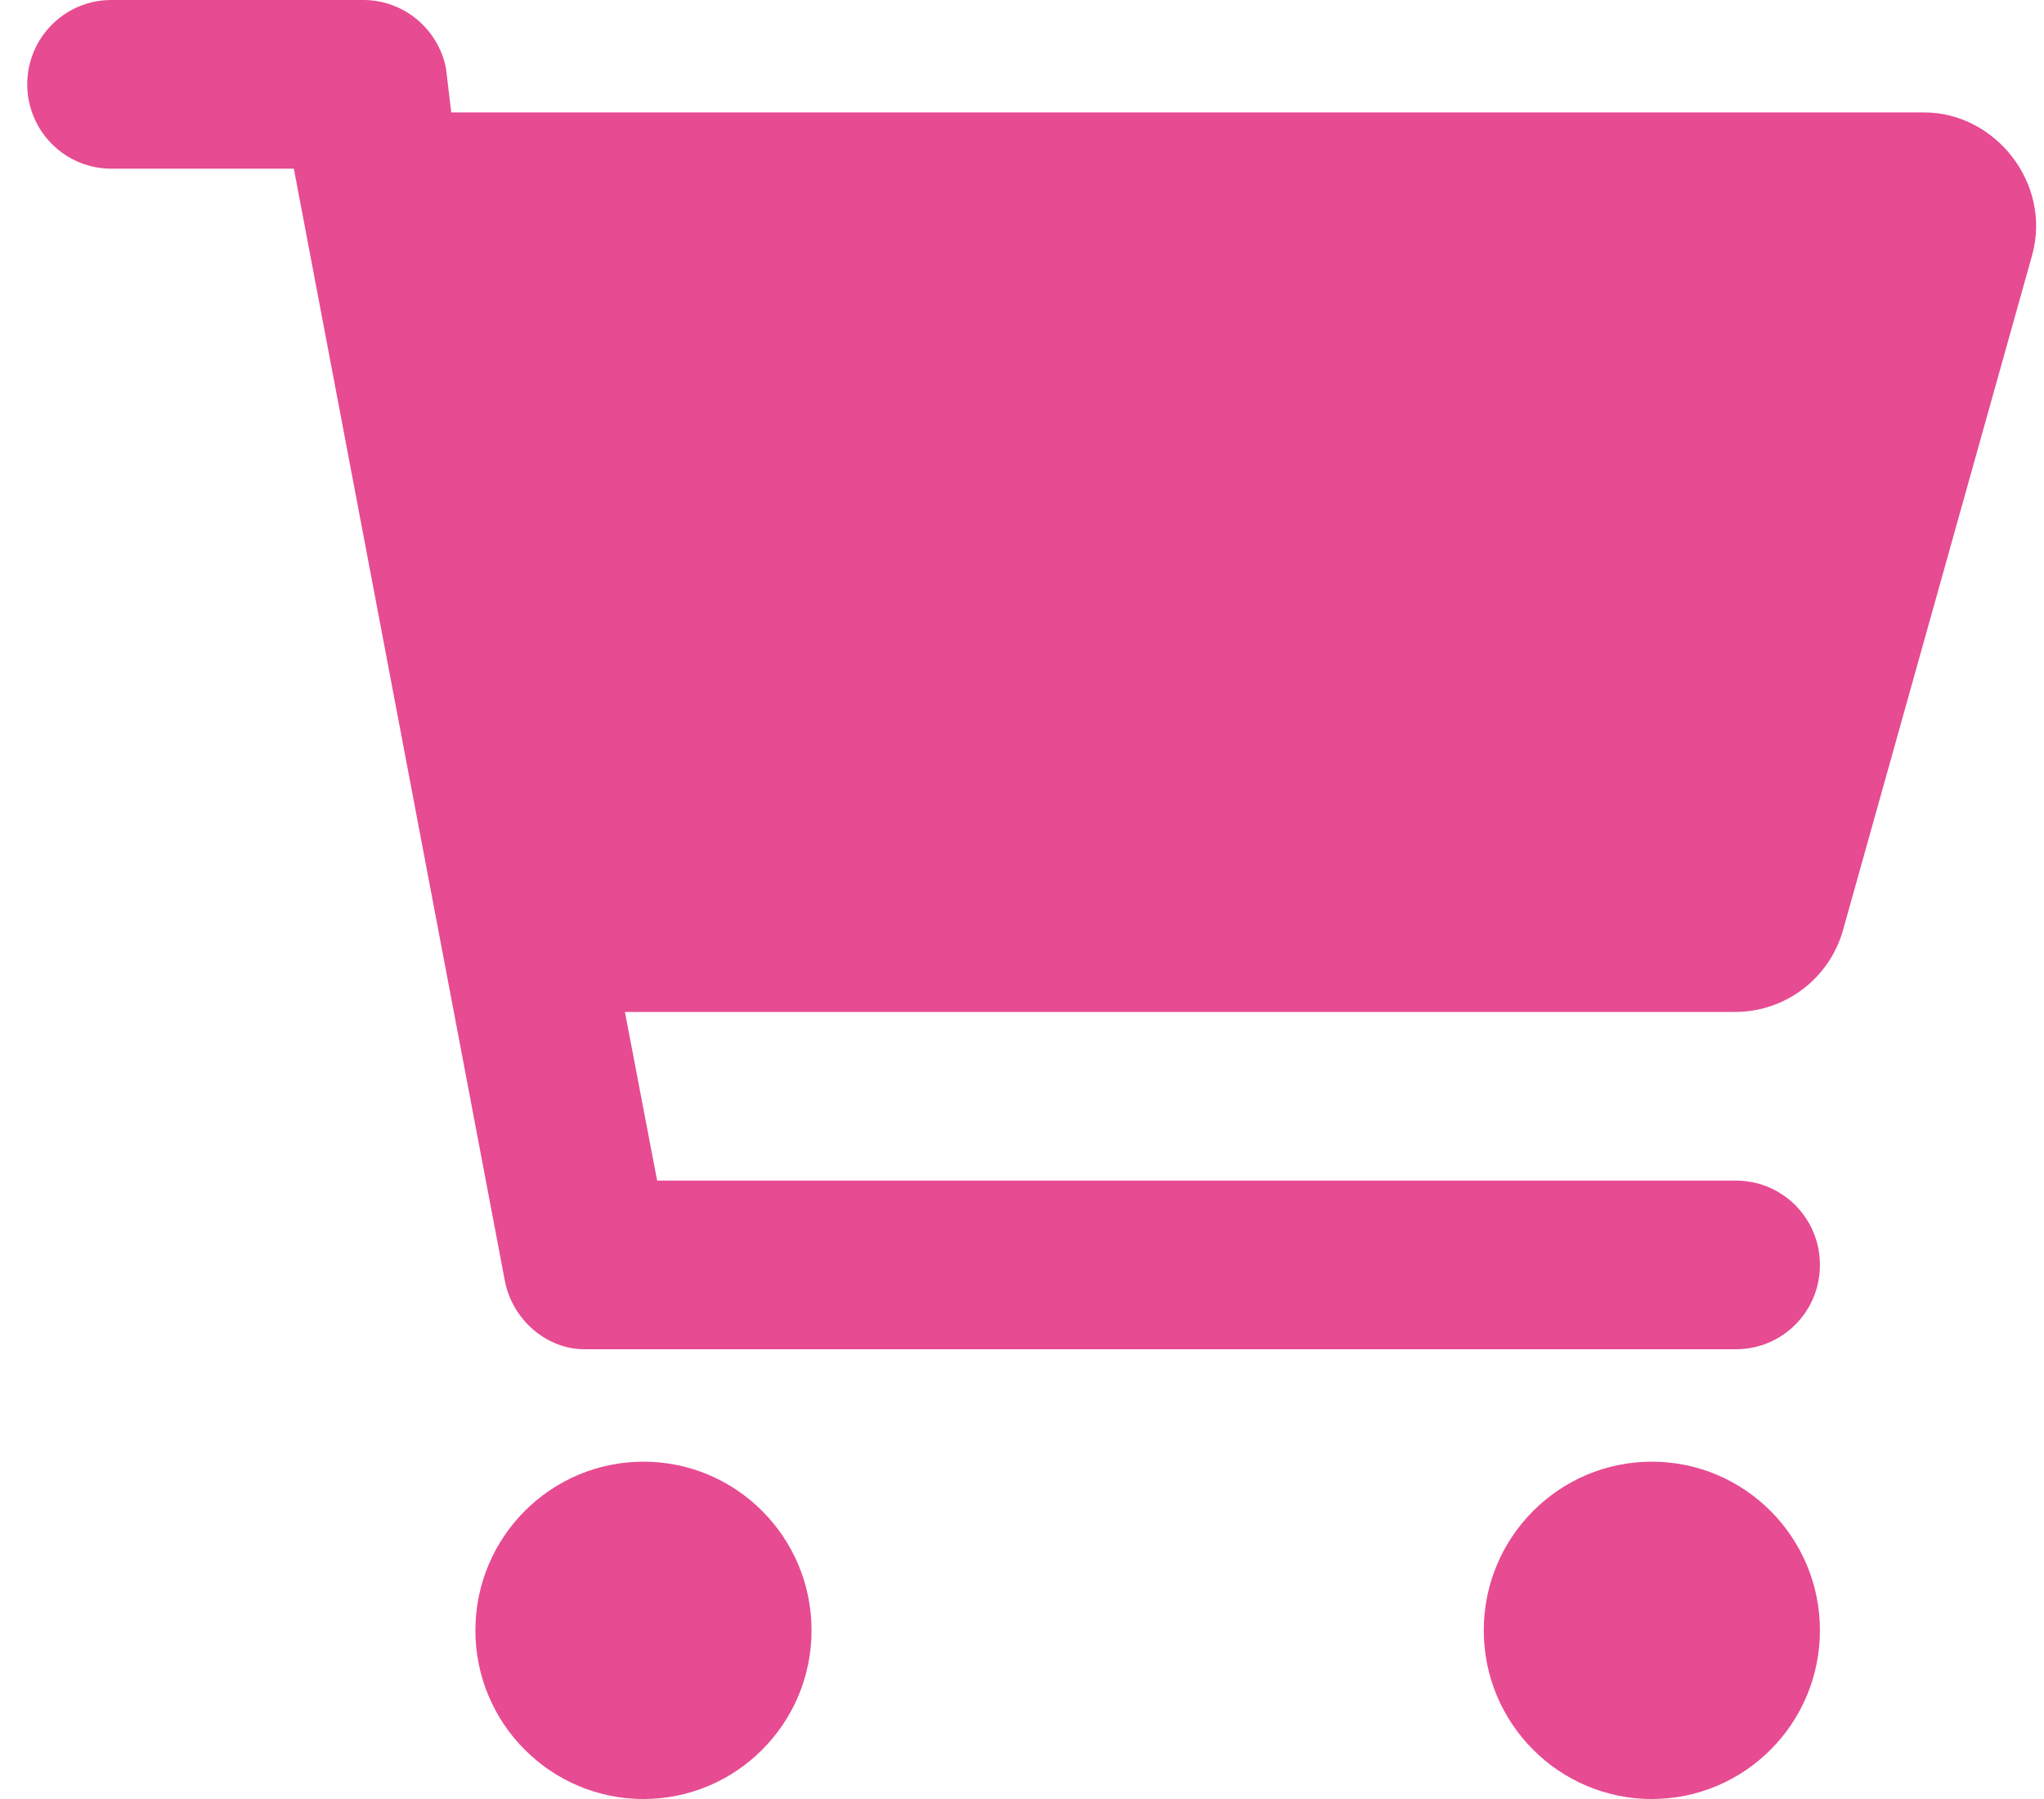
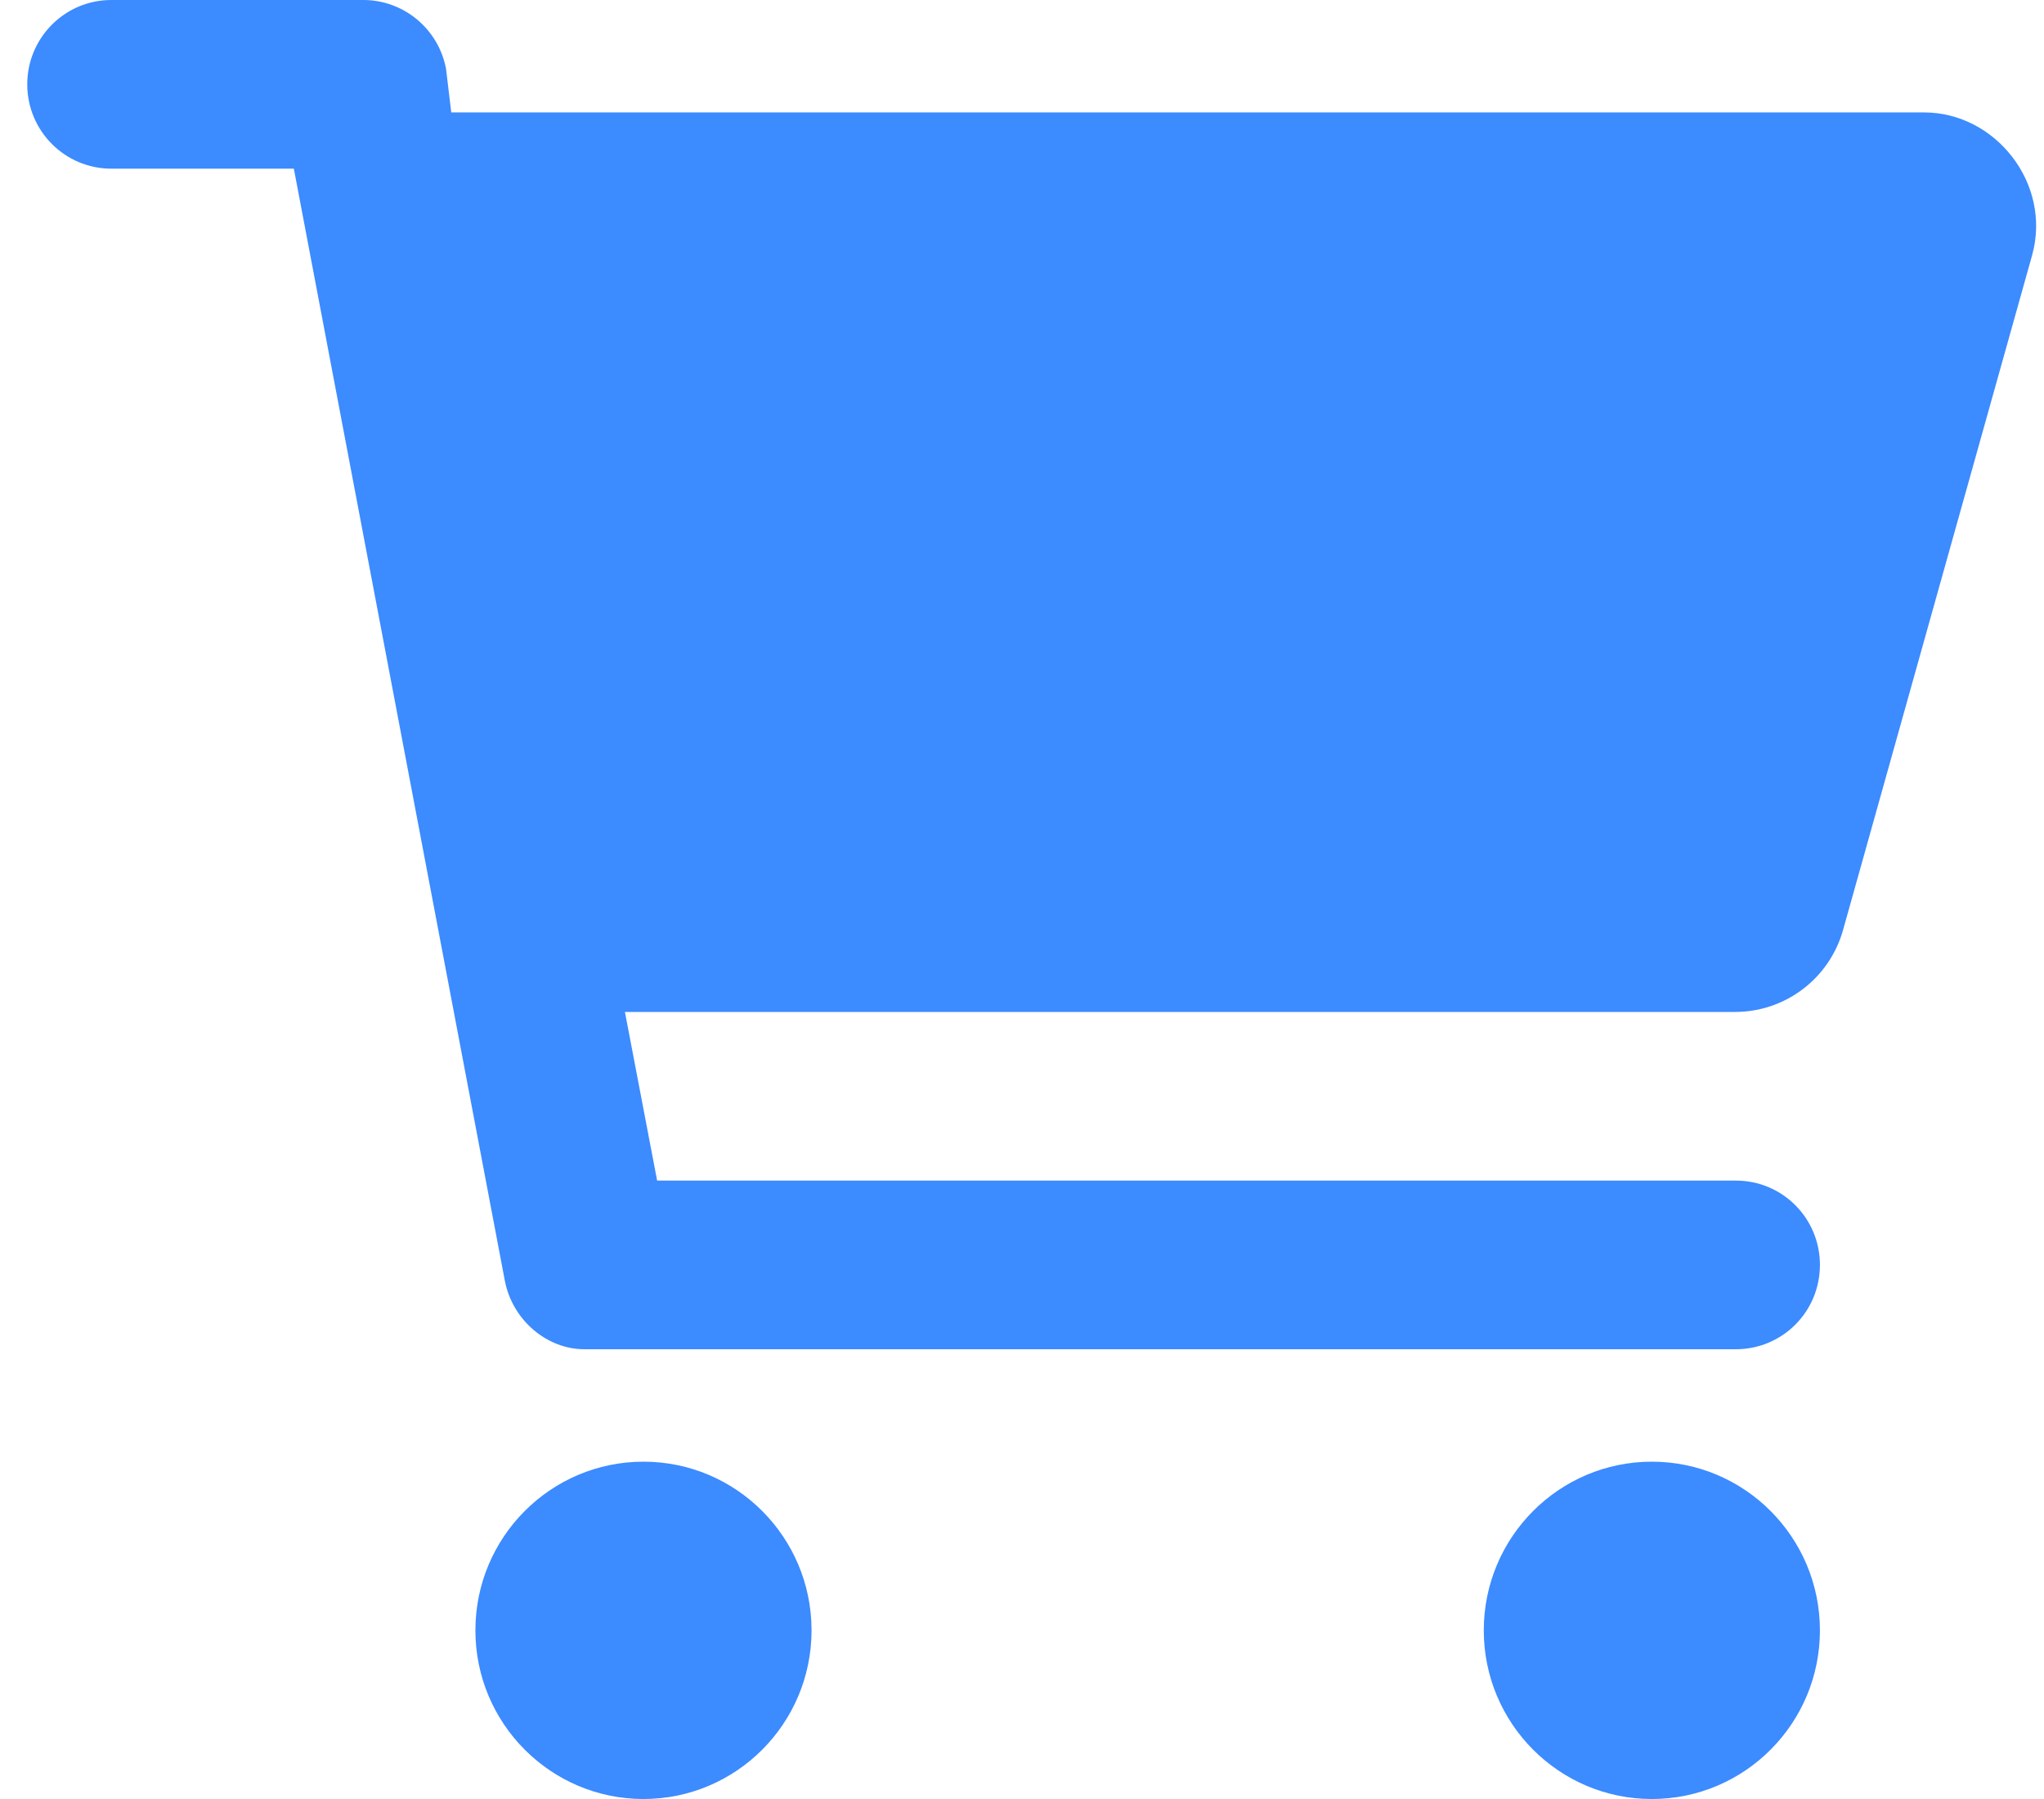
<svg xmlns="http://www.w3.org/2000/svg" width="75" height="66" xml:space="preserve" overflow="hidden">
  <defs>
    <clipPath id="clip0">
      <rect x="146" y="580" width="75" height="66" />
    </clipPath>
    <clipPath id="clip1">
      <rect x="147" y="580" width="74" height="66" />
    </clipPath>
    <clipPath id="clip2">
      <rect x="147" y="580" width="74" height="66" />
    </clipPath>
    <clipPath id="clip3">
      <rect x="147" y="580" width="74" height="66" />
    </clipPath>
  </defs>
  <g clip-path="url(#clip0)" transform="translate(-146 -580)">
    <g clip-path="url(#clip1)">
      <g clip-path="url(#clip2)">
        <g clip-path="url(#clip3)">
-           <path d="M12.333 0C13.811 0 15.083 1.052 15.365 2.506L15.558 4.111 69.606 4.111C72.214 4.111 74.296 6.713 73.563 9.335L66.626 34.007C66.125 35.779 64.506 37 62.669 37L21.93 37 23.112 43.167 62.694 43.167C64.403 43.167 65.778 44.541 65.778 46.25 65.778 47.959 64.403 49.333 62.694 49.333L20.44 49.333C19.078 49.333 17.806 48.28 17.524 46.828L9.782 6.167 3.083 6.167C1.381 6.167 0 4.786 0 3.083 0 1.381 1.381 0 3.083 0L12.333 0ZM16.444 59.611C16.444 56.207 19.207 53.444 22.611 53.444 26.016 53.444 28.778 56.207 28.778 59.611 28.778 63.016 26.016 65.778 22.611 65.778 19.207 65.778 16.444 63.016 16.444 59.611ZM65.778 59.611C65.778 63.016 63.016 65.778 59.611 65.778 56.207 65.778 53.444 63.016 53.444 59.611 53.444 56.207 56.207 53.444 59.611 53.444 63.016 53.444 65.778 56.207 65.778 59.611Z" fill="#e74b91" fill-rule="nonzero" fill-opacity="1" transform="matrix(1 0 0 1.00338 147 580)" />
+           <path d="M12.333 0C13.811 0 15.083 1.052 15.365 2.506L15.558 4.111 69.606 4.111C72.214 4.111 74.296 6.713 73.563 9.335L66.626 34.007C66.125 35.779 64.506 37 62.669 37L21.93 37 23.112 43.167 62.694 43.167C64.403 43.167 65.778 44.541 65.778 46.25 65.778 47.959 64.403 49.333 62.694 49.333L20.44 49.333C19.078 49.333 17.806 48.28 17.524 46.828L9.782 6.167 3.083 6.167C1.381 6.167 0 4.786 0 3.083 0 1.381 1.381 0 3.083 0L12.333 0ZM16.444 59.611C16.444 56.207 19.207 53.444 22.611 53.444 26.016 53.444 28.778 56.207 28.778 59.611 28.778 63.016 26.016 65.778 22.611 65.778 19.207 65.778 16.444 63.016 16.444 59.611ZM65.778 59.611C65.778 63.016 63.016 65.778 59.611 65.778 56.207 65.778 53.444 63.016 53.444 59.611 53.444 56.207 56.207 53.444 59.611 53.444 63.016 53.444 65.778 56.207 65.778 59.611Z" fill="#3C8BFF" fill-rule="nonzero" fill-opacity="1" transform="matrix(1 0 0 1.00338 147 580)" />
        </g>
      </g>
    </g>
  </g>
</svg>
